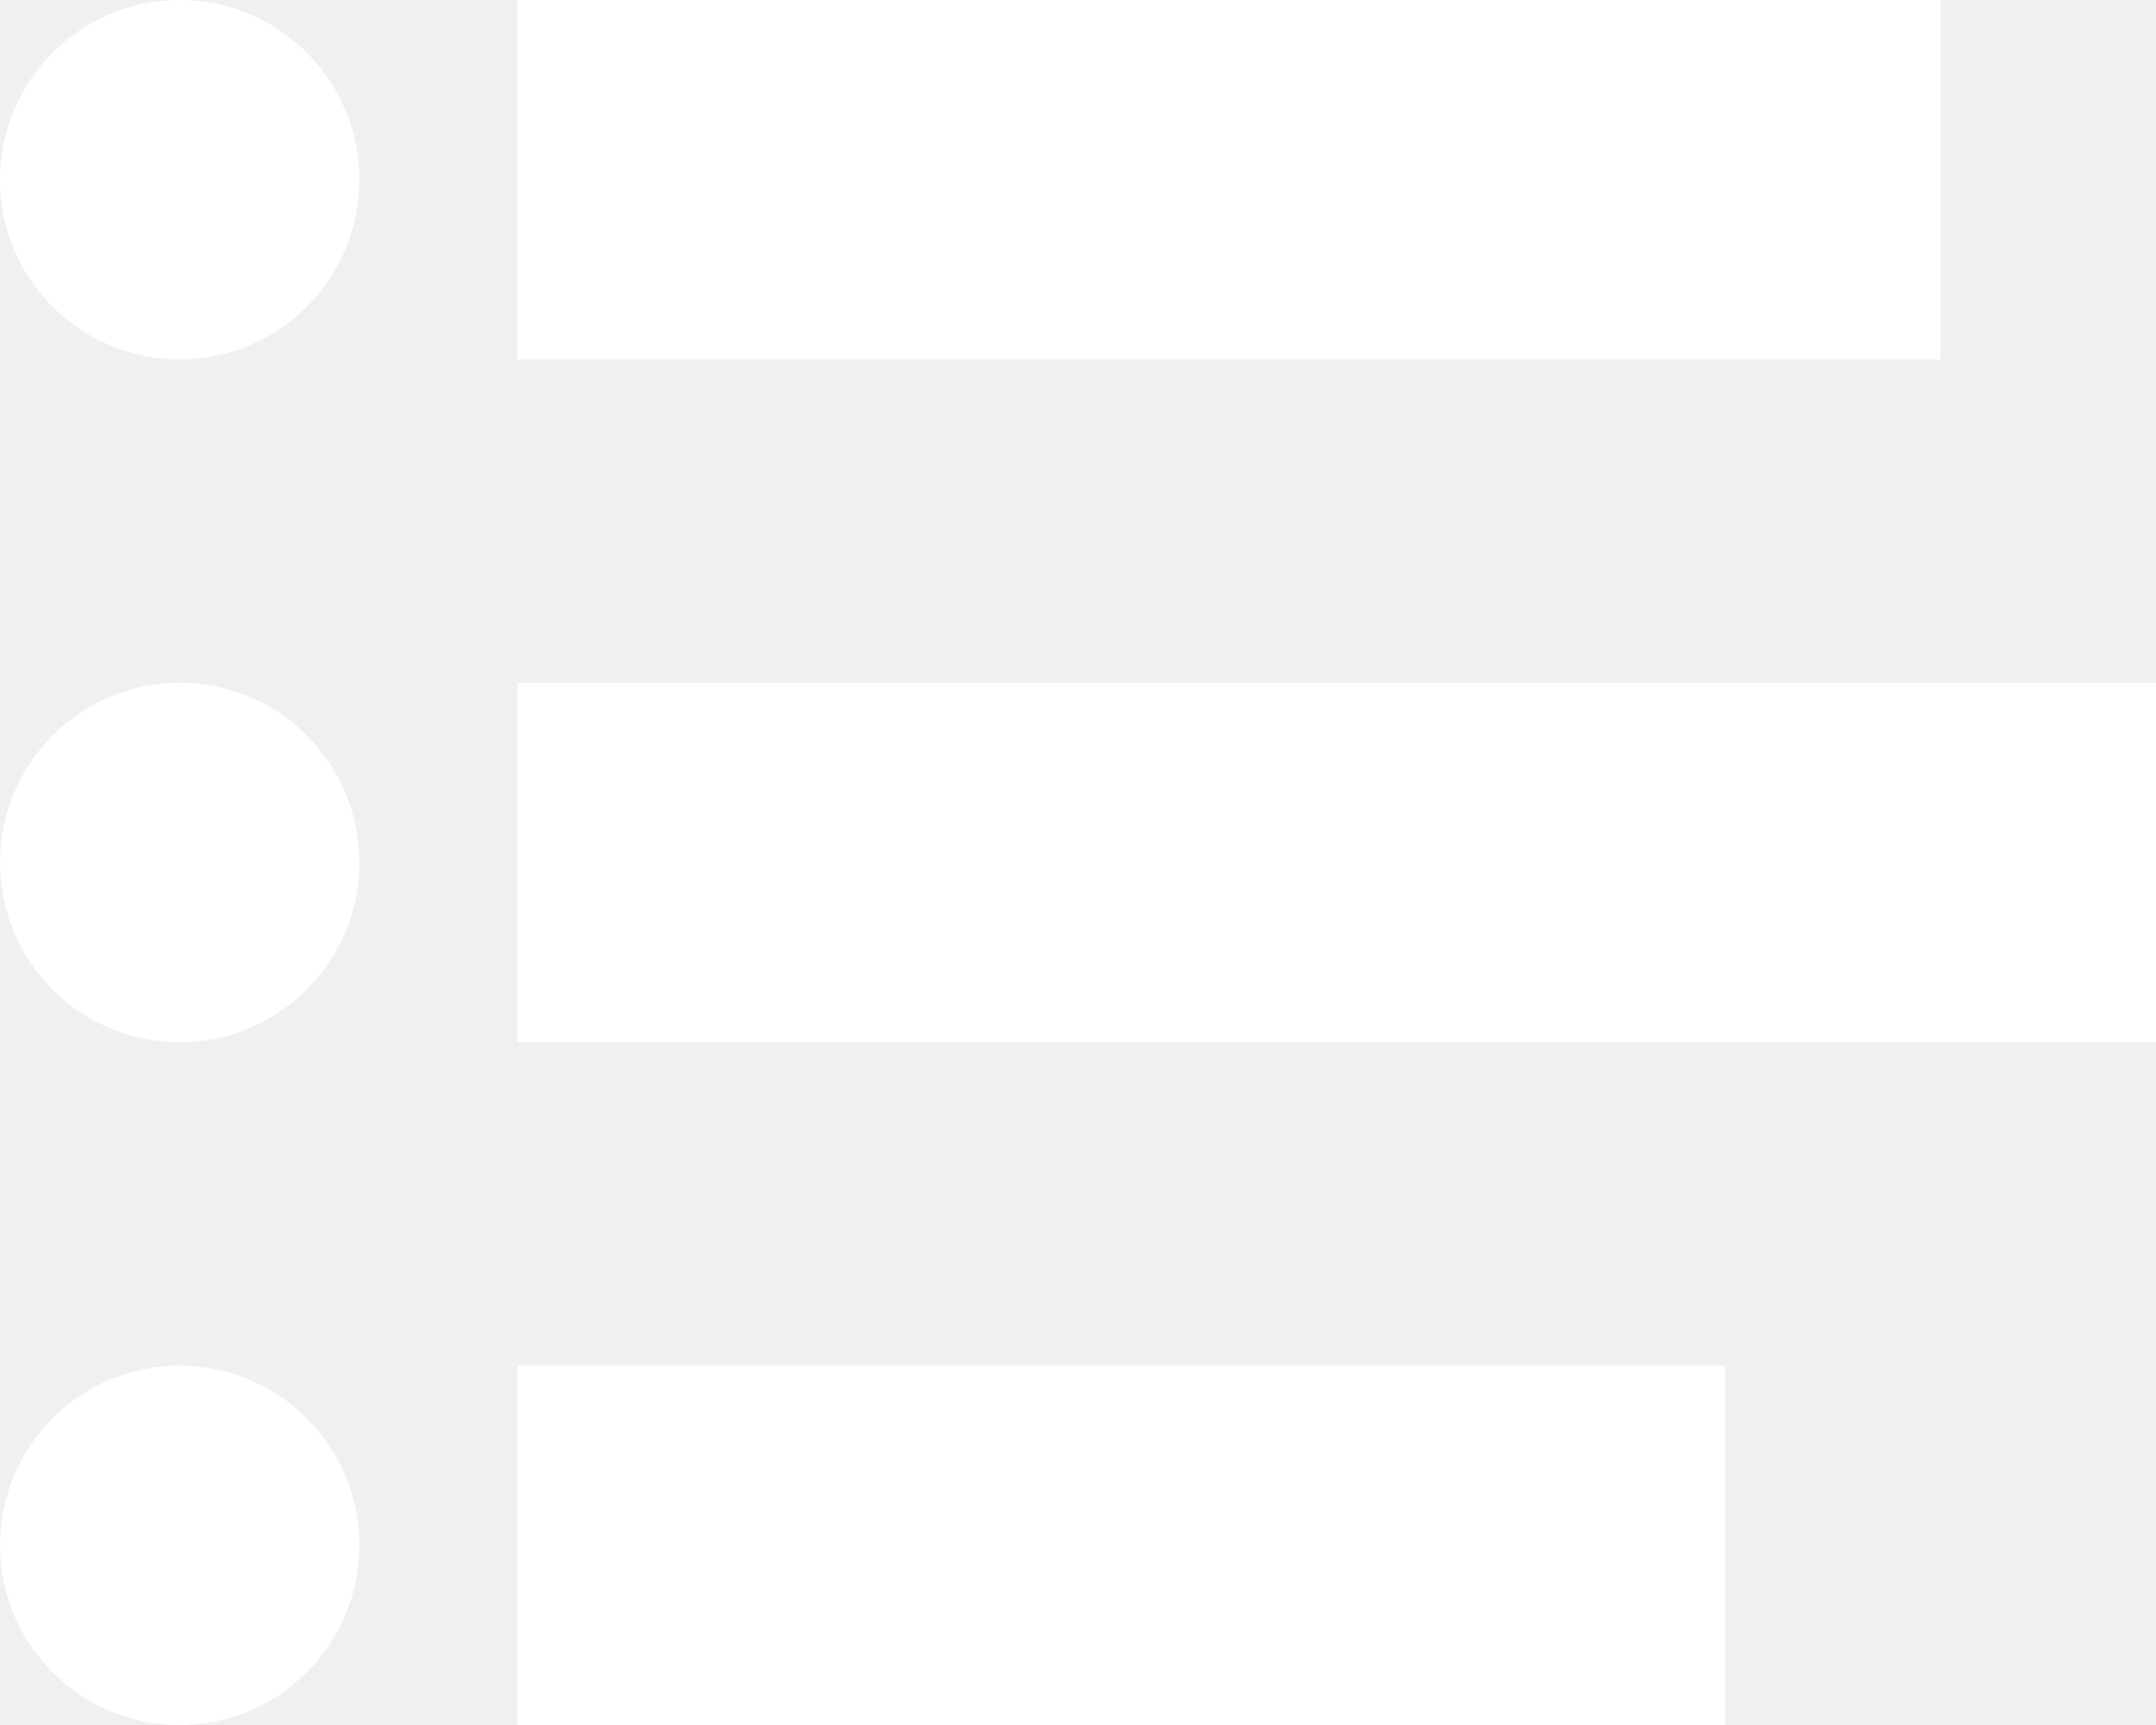
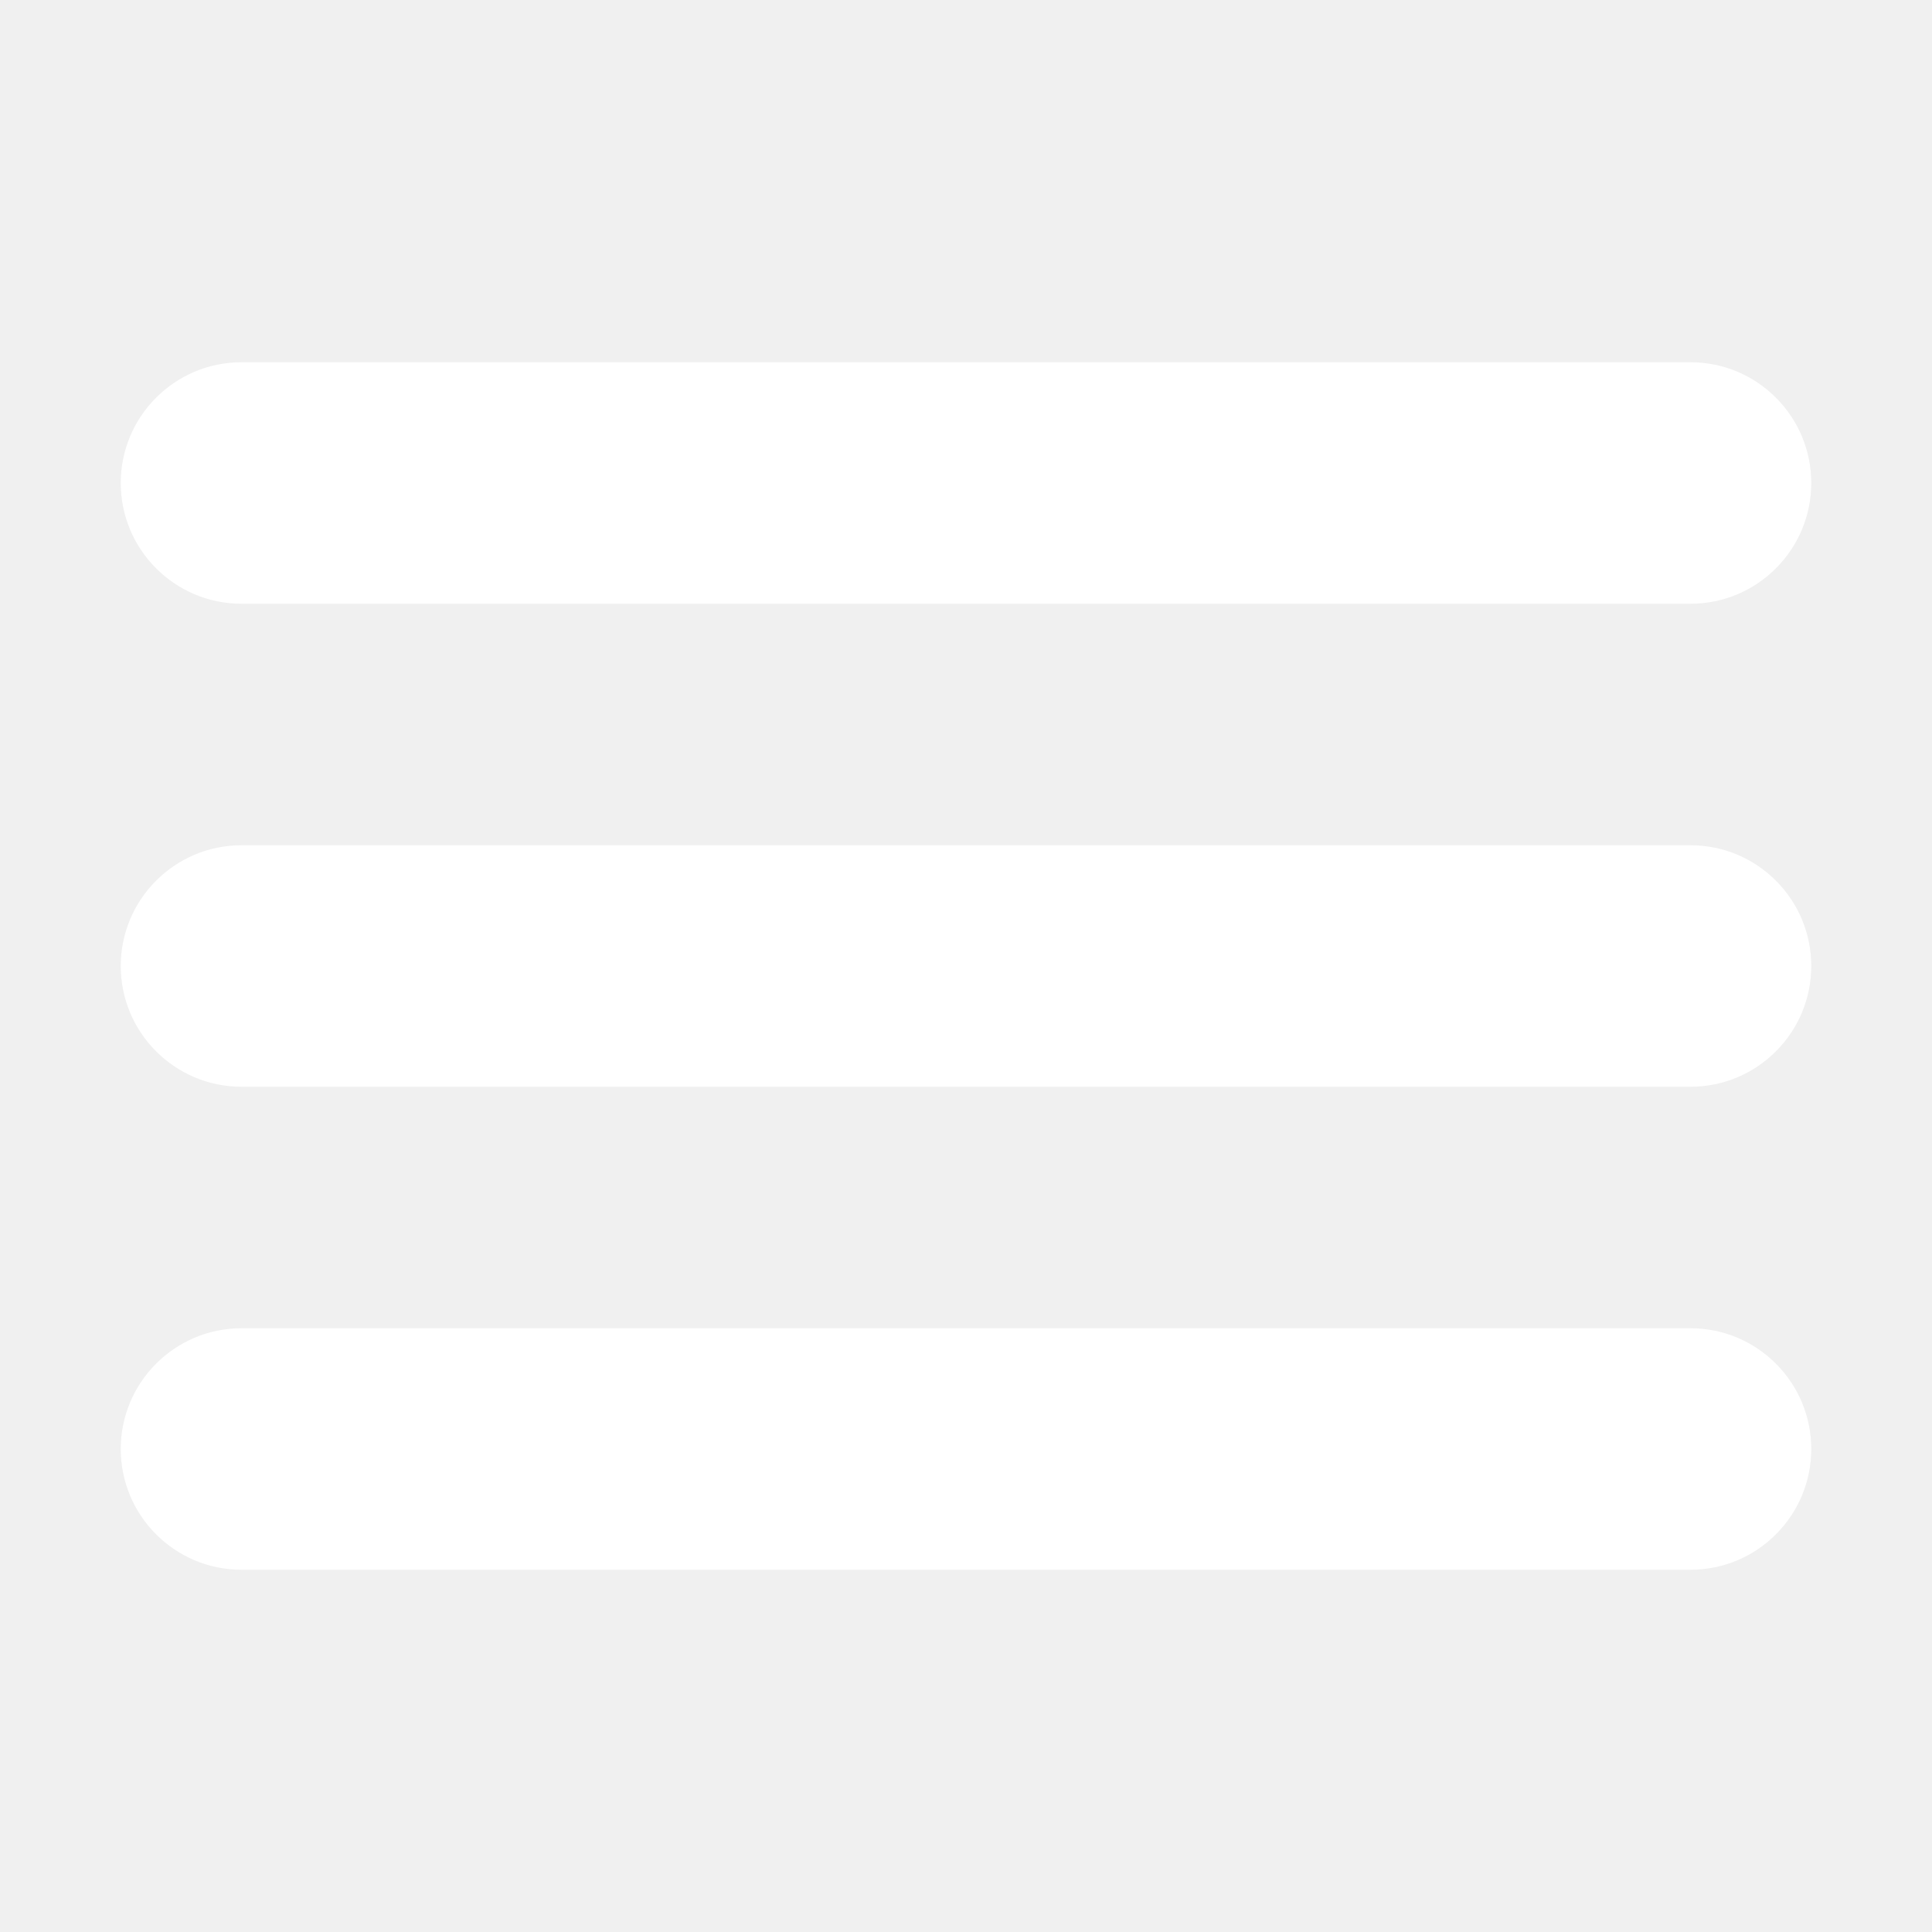
- <svg xmlns="http://www.w3.org/2000/svg" version="1.1" x="0px" y="0px" width="30px" height="24px" viewBox="0 0 30 24" enable-background="new 0 0 30 24" xml:space="preserve">
-   <circle fill="#FFFFFF" cx="2.5" cy="2.5" r="2.5" />
-   <circle fill="#FFFFFF" cx="2.5" cy="12" r="2.5" />
-   <circle fill="#FFFFFF" cx="2.5" cy="21.5" r="2.5" />
-   <rect x="7.2" fill="#FFFFFF" width="19.8" height="5" />
-   <rect x="7.2" y="9.5" fill="#FFFFFF" width="22.8" height="5" />
-   <rect x="7.2" y="19" fill="#FFFFFF" width="16.8" height="5" />
+ <svg xmlns="http://www.w3.org/2000/svg" version="1.1" id="Layer_1" x="0px" y="0px" width="32px" height="32px" viewBox="0 0 32 32" enable-background="new 0 0 32 32" xml:space="preserve">
+   <path fill="#FFFFFF" d="M4,10h24c1.104,0,2-0.896,2-2s-0.896-2-2-2H4C2.896,6,2,6.896,2,8S2.896,10,4,10z M28,14H4  c-1.104,0-2,0.896-2,2c0,1.104,0.896,2,2,2h24c1.104,0,2-0.896,2-2C30,14.896,29.104,14,28,14z M28,22H4c-1.104,0-2,0.896-2,2  s0.896,2,2,2h24c1.104,0,2-0.896,2-2S29.104,22,28,22z" />
</svg>
